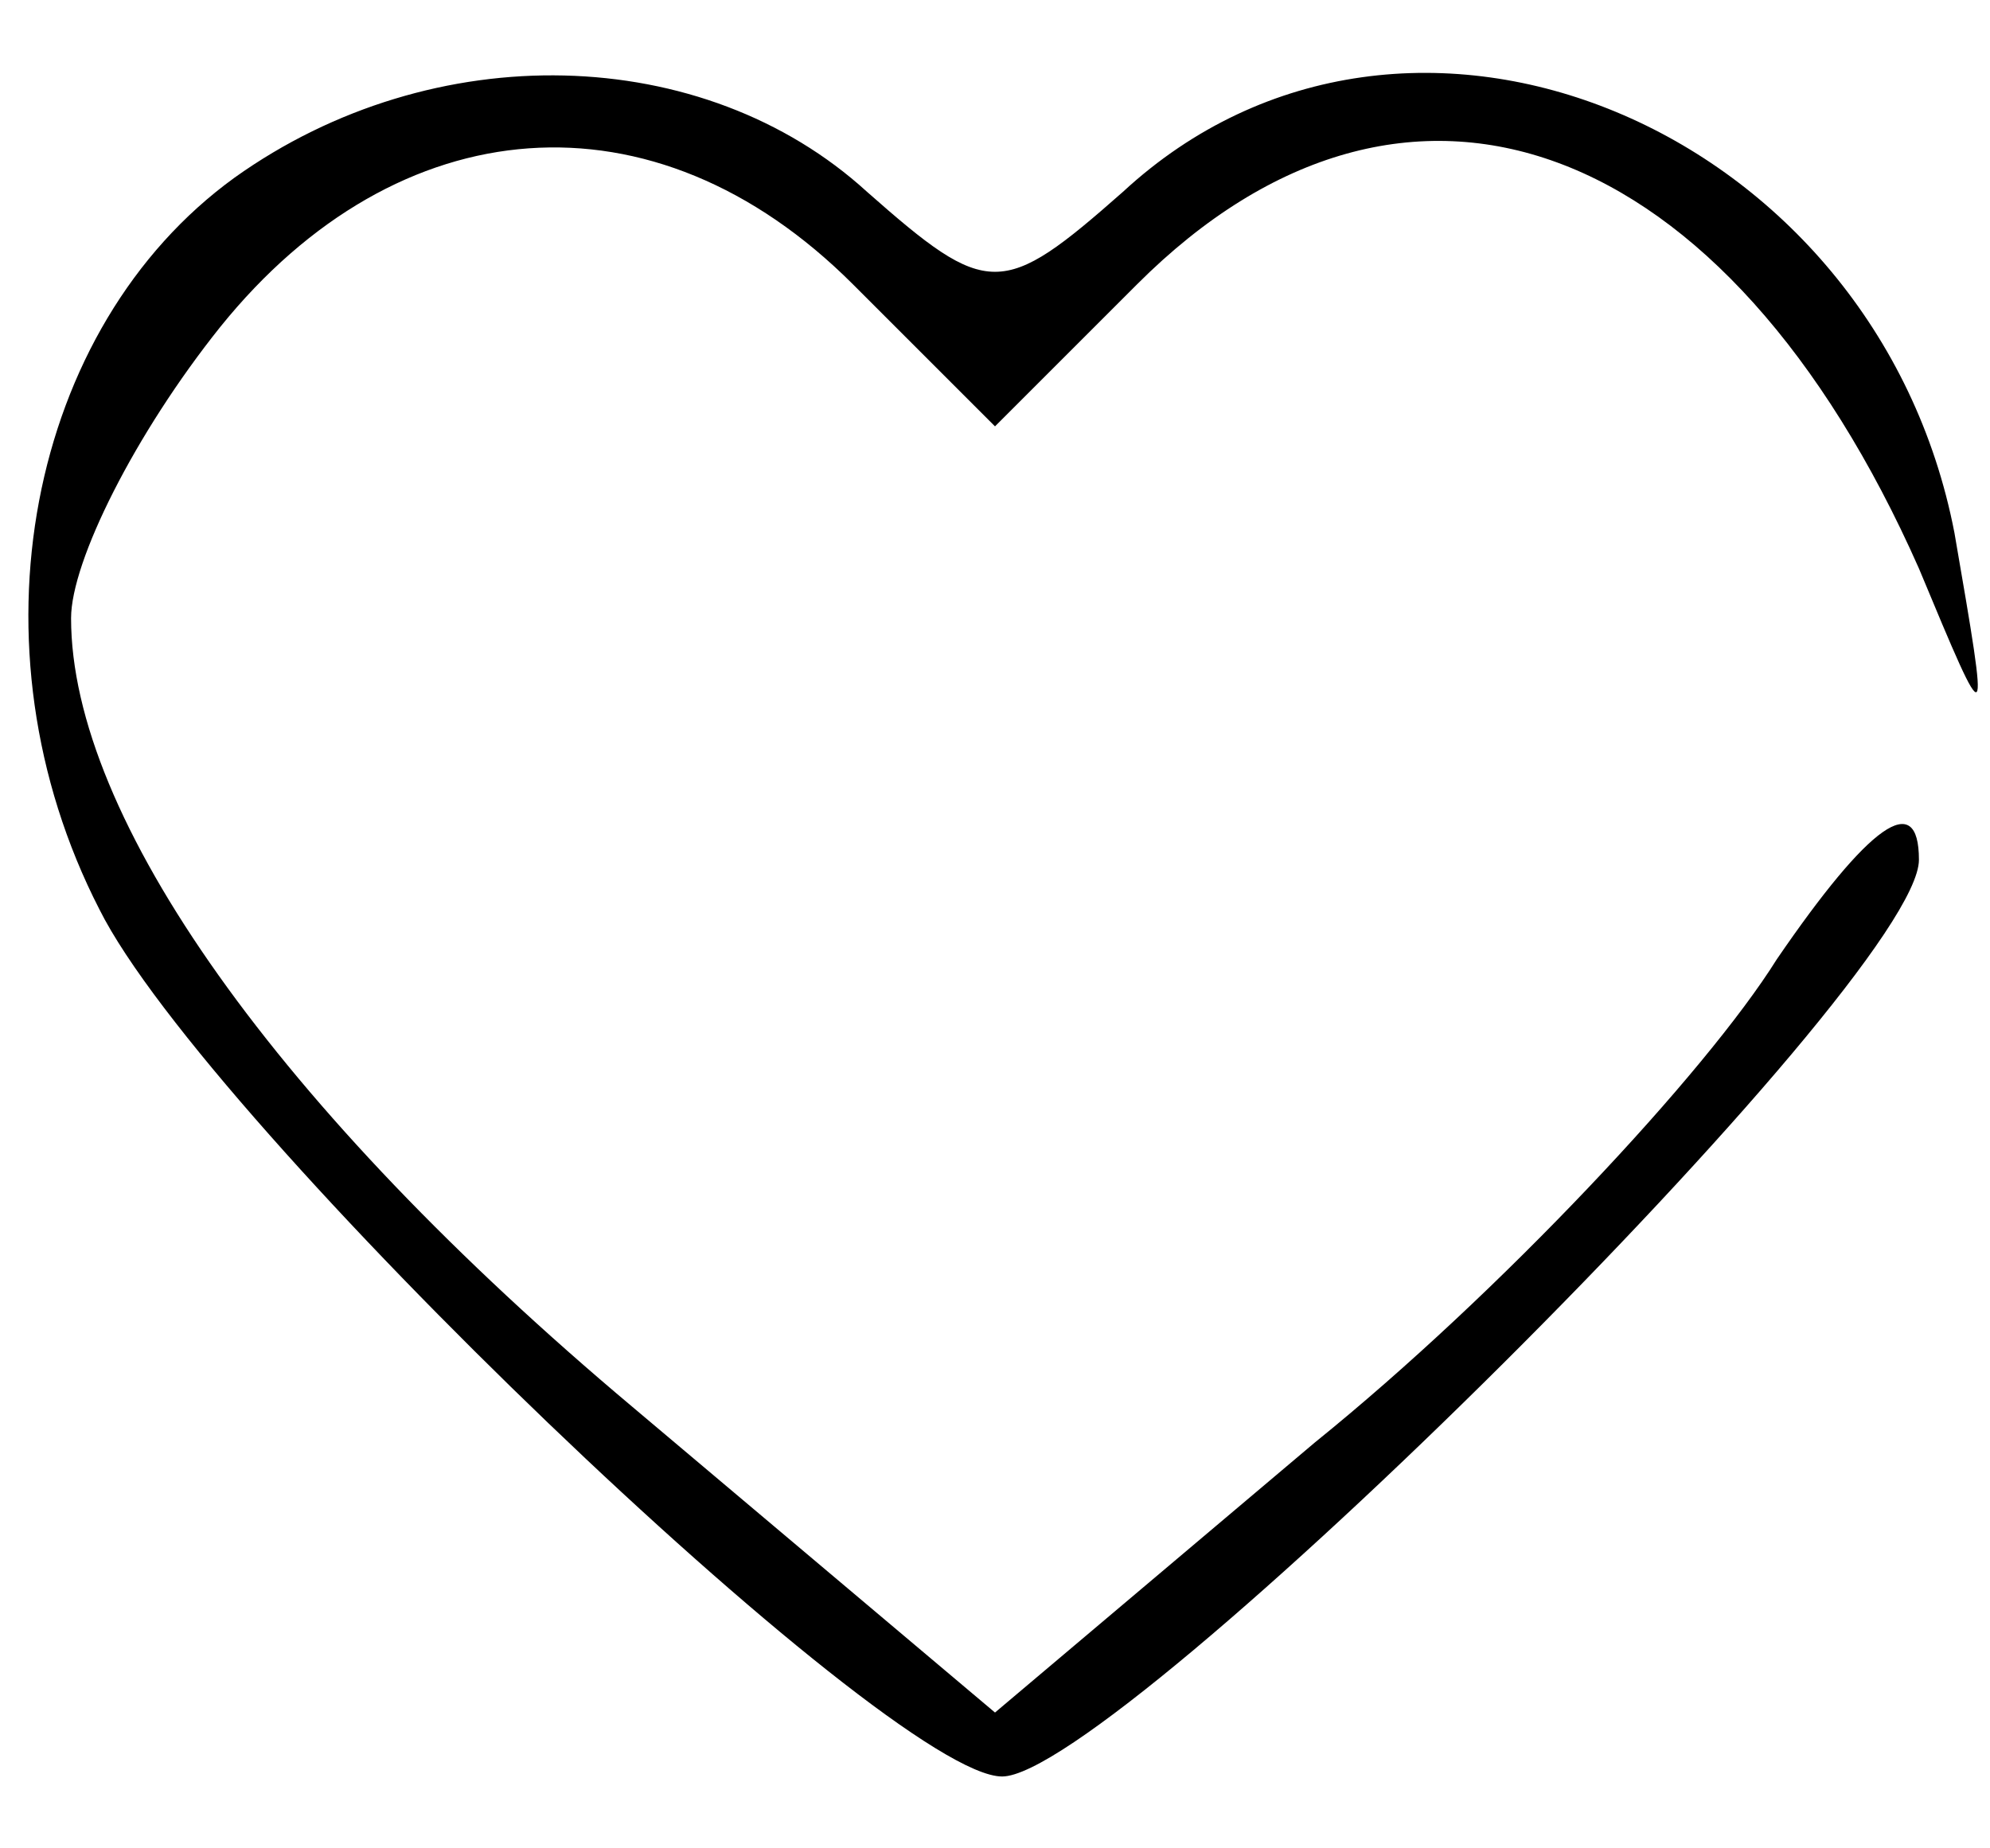
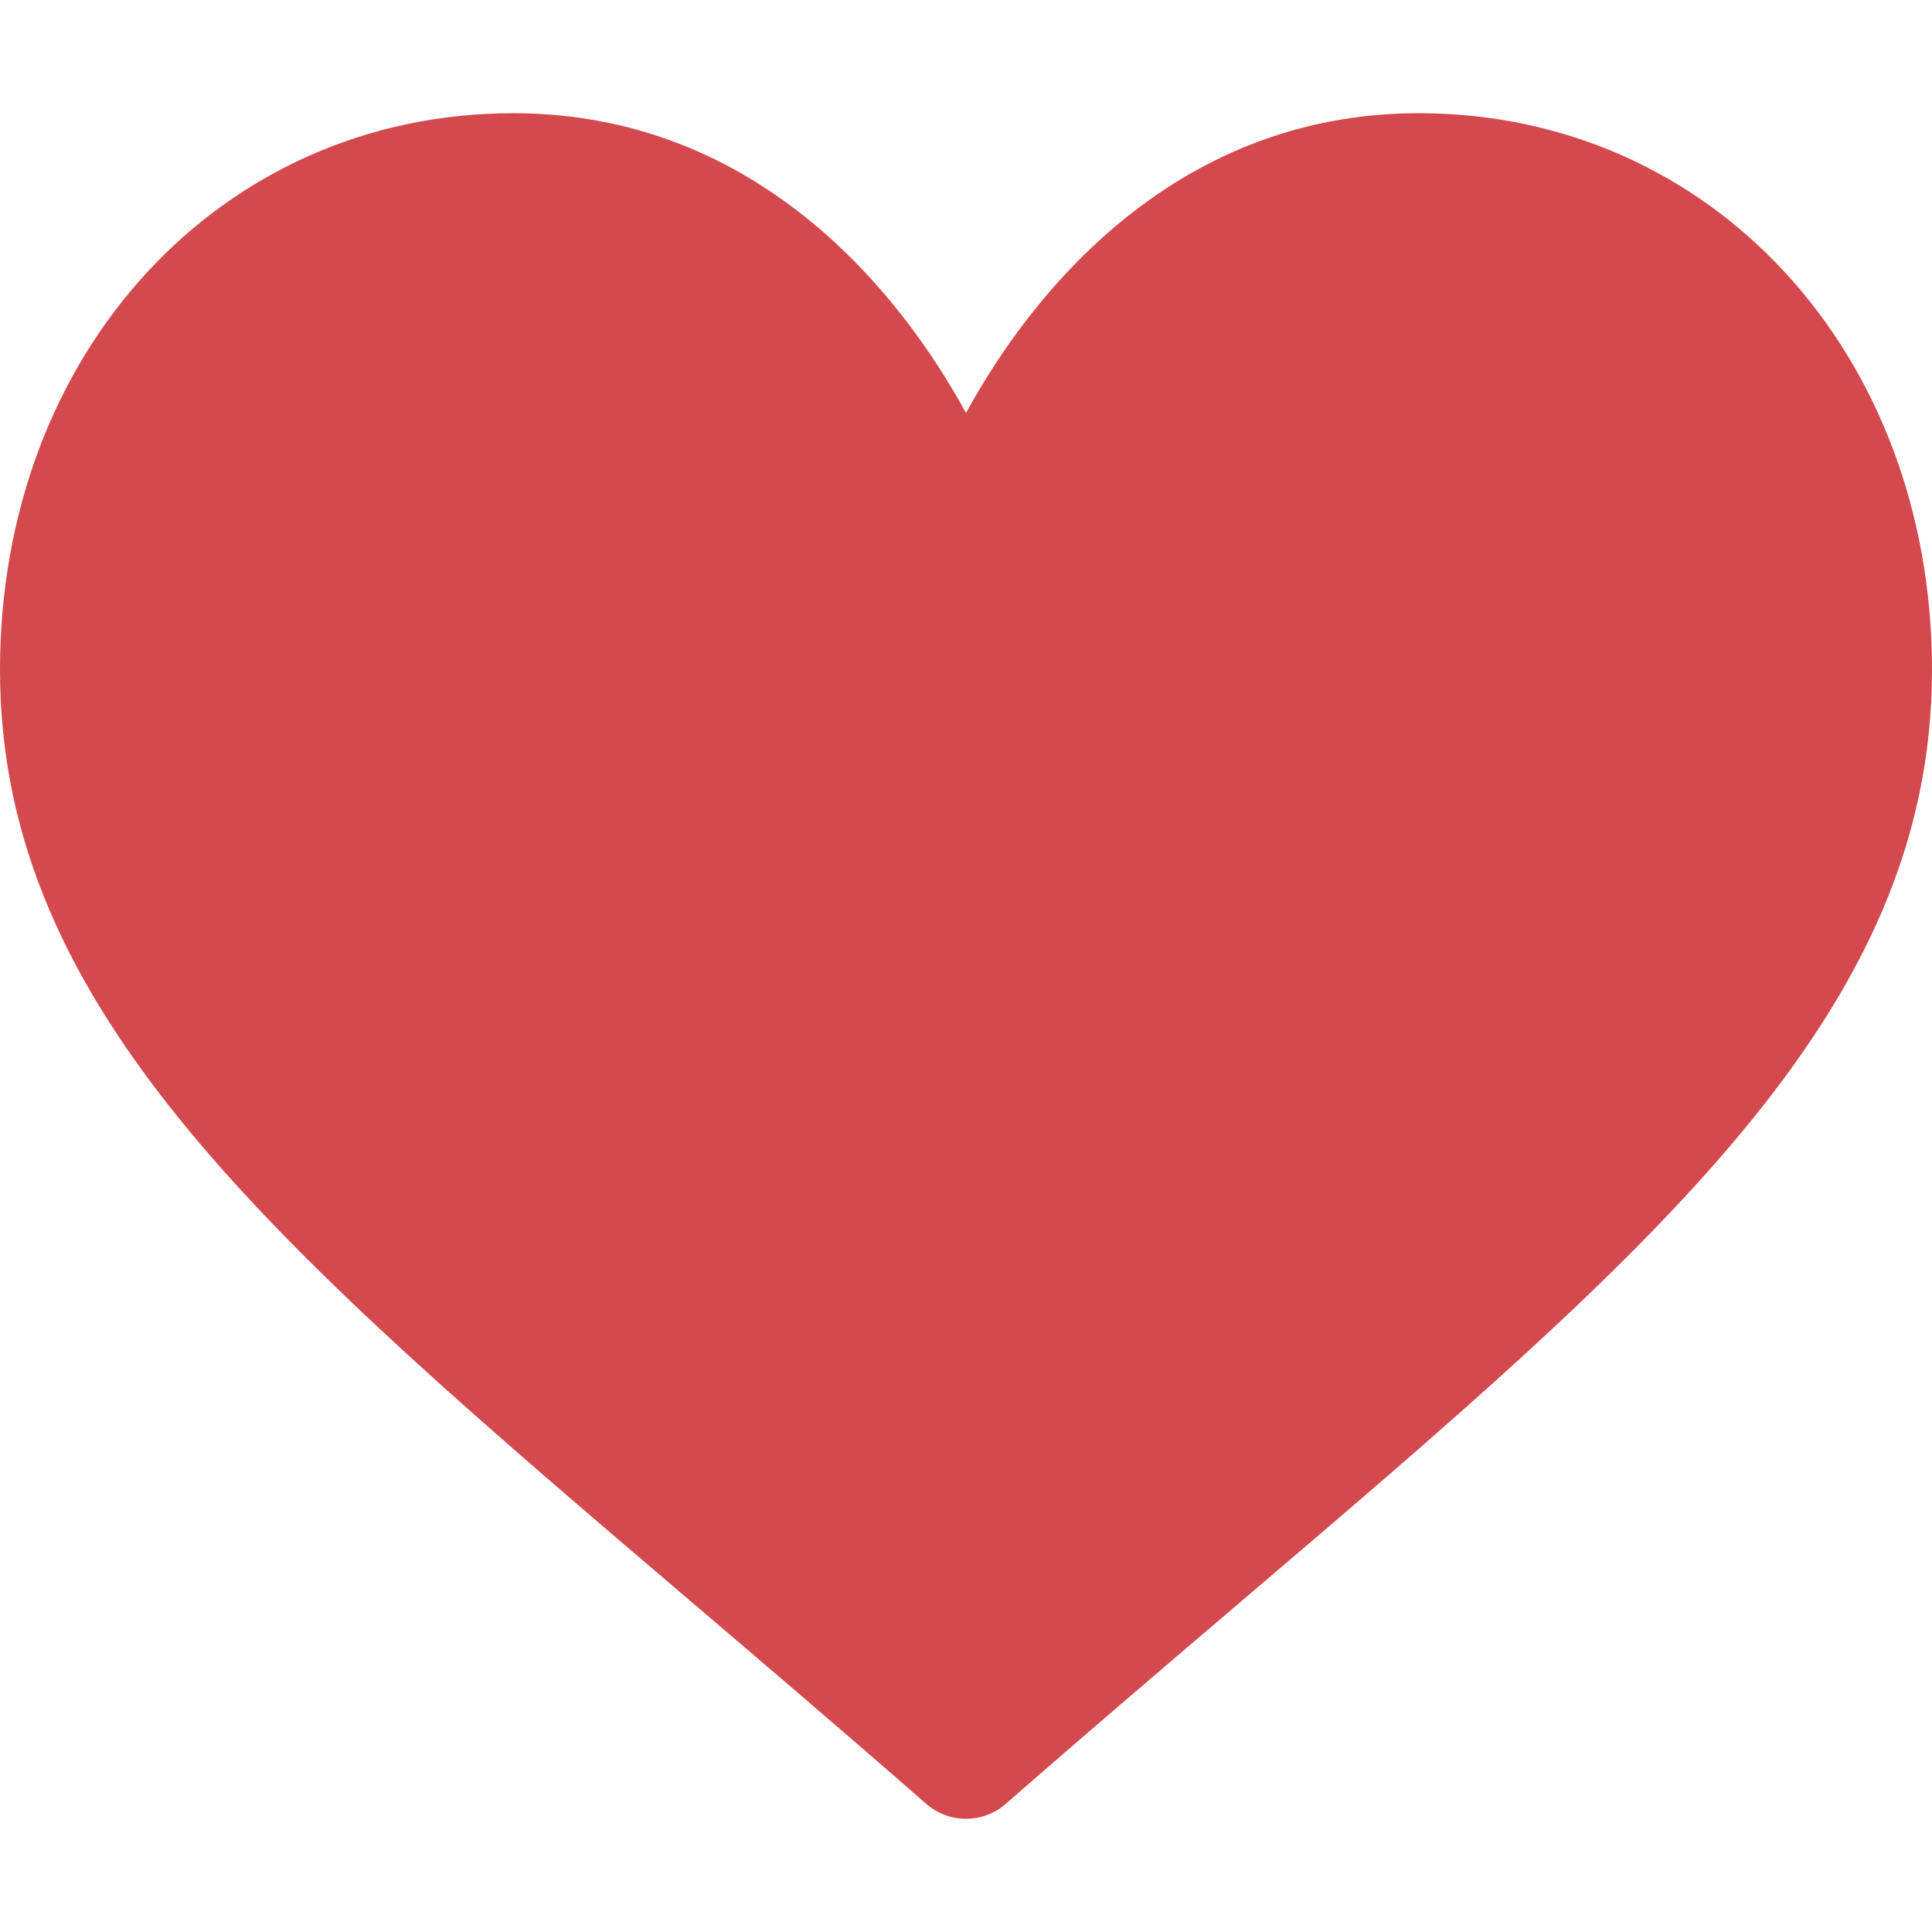
- <svg xmlns="http://www.w3.org/2000/svg" version="1.0" width="28pt" height="26pt" viewBox="0 0 28 26" preserveAspectRatio="xMidYMid meet">
-   <g transform="translate(0,26) scale(0.1,-0.1)" fill="#000000" stroke="none">
-     <path d="M33 235 c-29 -21 -38 -66 -19 -103 15 -30 111 -122 127 -122 16 0 129 112 129 129 0 10 -7 5 -20 -14 -10 -16 -39 -47 -65 -68 l-45 -38 -51 43 c-50 42 -79 83 -79 111 0 8 9 26 21 41 25 31 61 34 89 6 l20 -20 20 20 c38 38 83 21 110 -40 10 -24 10 -24 5 5 -11 57 -77 85 -117 48 -17 -15 -19 -15 -36 0 -23 21 -61 22 -89 2z" />
+ <svg xmlns="http://www.w3.org/2000/svg" width="37" version="1.1" id="Capa_1" x="0px" y="0px" viewBox="0 0 512 512" style="enable-background:new 0 0 512 512;" xml:space="preserve">
+   <g>
+     <g>
+       <path fill="#D3494E" d="M376,30c-27.783,0-53.255,8.804-75.707,26.168c-21.525,16.647-35.856,37.85-44.293,53.268    c-8.437-15.419-22.768-36.621-44.293-53.268C189.255,38.804,163.783,30,136,30C58.468,30,0,93.417,0,177.514    c0,90.854,72.943,153.015,183.369,247.118c18.752,15.981,40.007,34.095,62.099,53.414C248.38,480.596,252.12,482,256,482    s7.62-1.404,10.532-3.953c22.094-19.322,43.348-37.435,62.111-53.425C439.057,330.529,512,268.368,512,177.514    C512,93.417,453.532,30,376,30z" />
+     </g>
  </g>
+   <g>
+ </g>
+   <g>
+ </g>
+   <g>
+ </g>
+   <g>
+ </g>
+   <g>
+ </g>
+   <g>
+ </g>
+   <g>
+ </g>
+   <g>
+ </g>
+   <g>
+ </g>
+   <g>
+ </g>
+   <g>
+ </g>
+   <g>
+ </g>
+   <g>
+ </g>
+   <g>
+ </g>
+   <g>
+ </g>
</svg>
